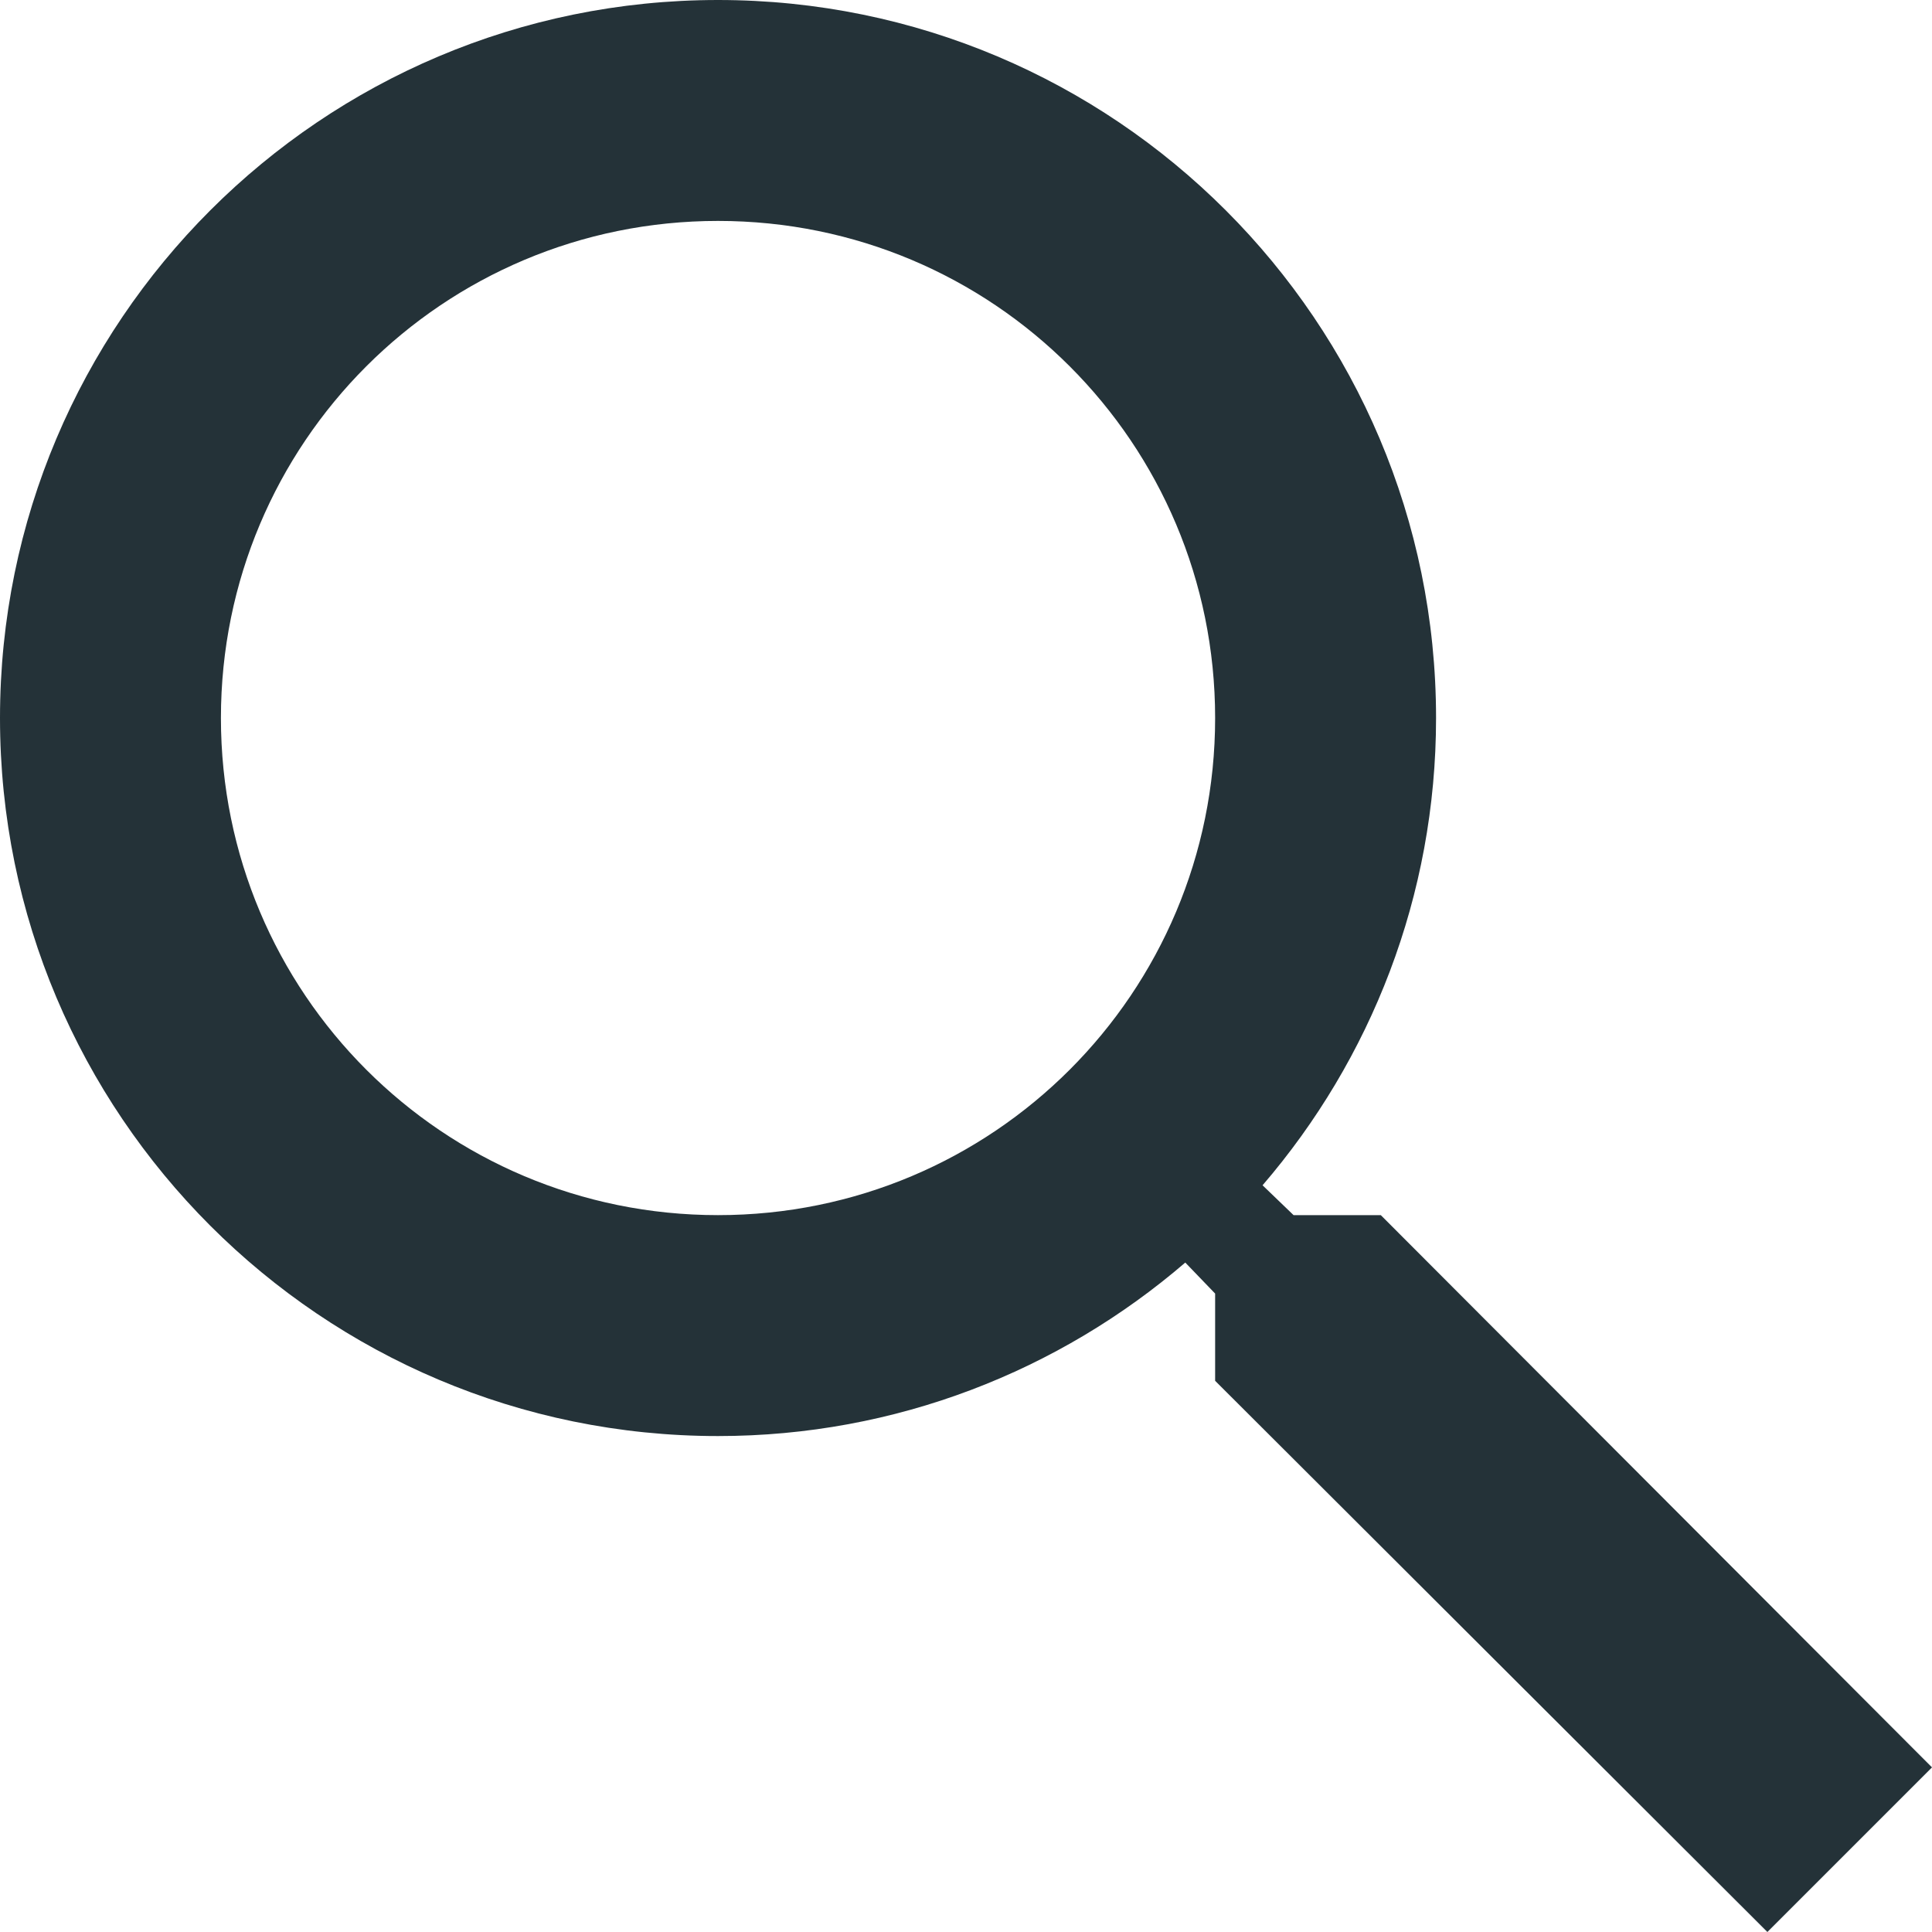
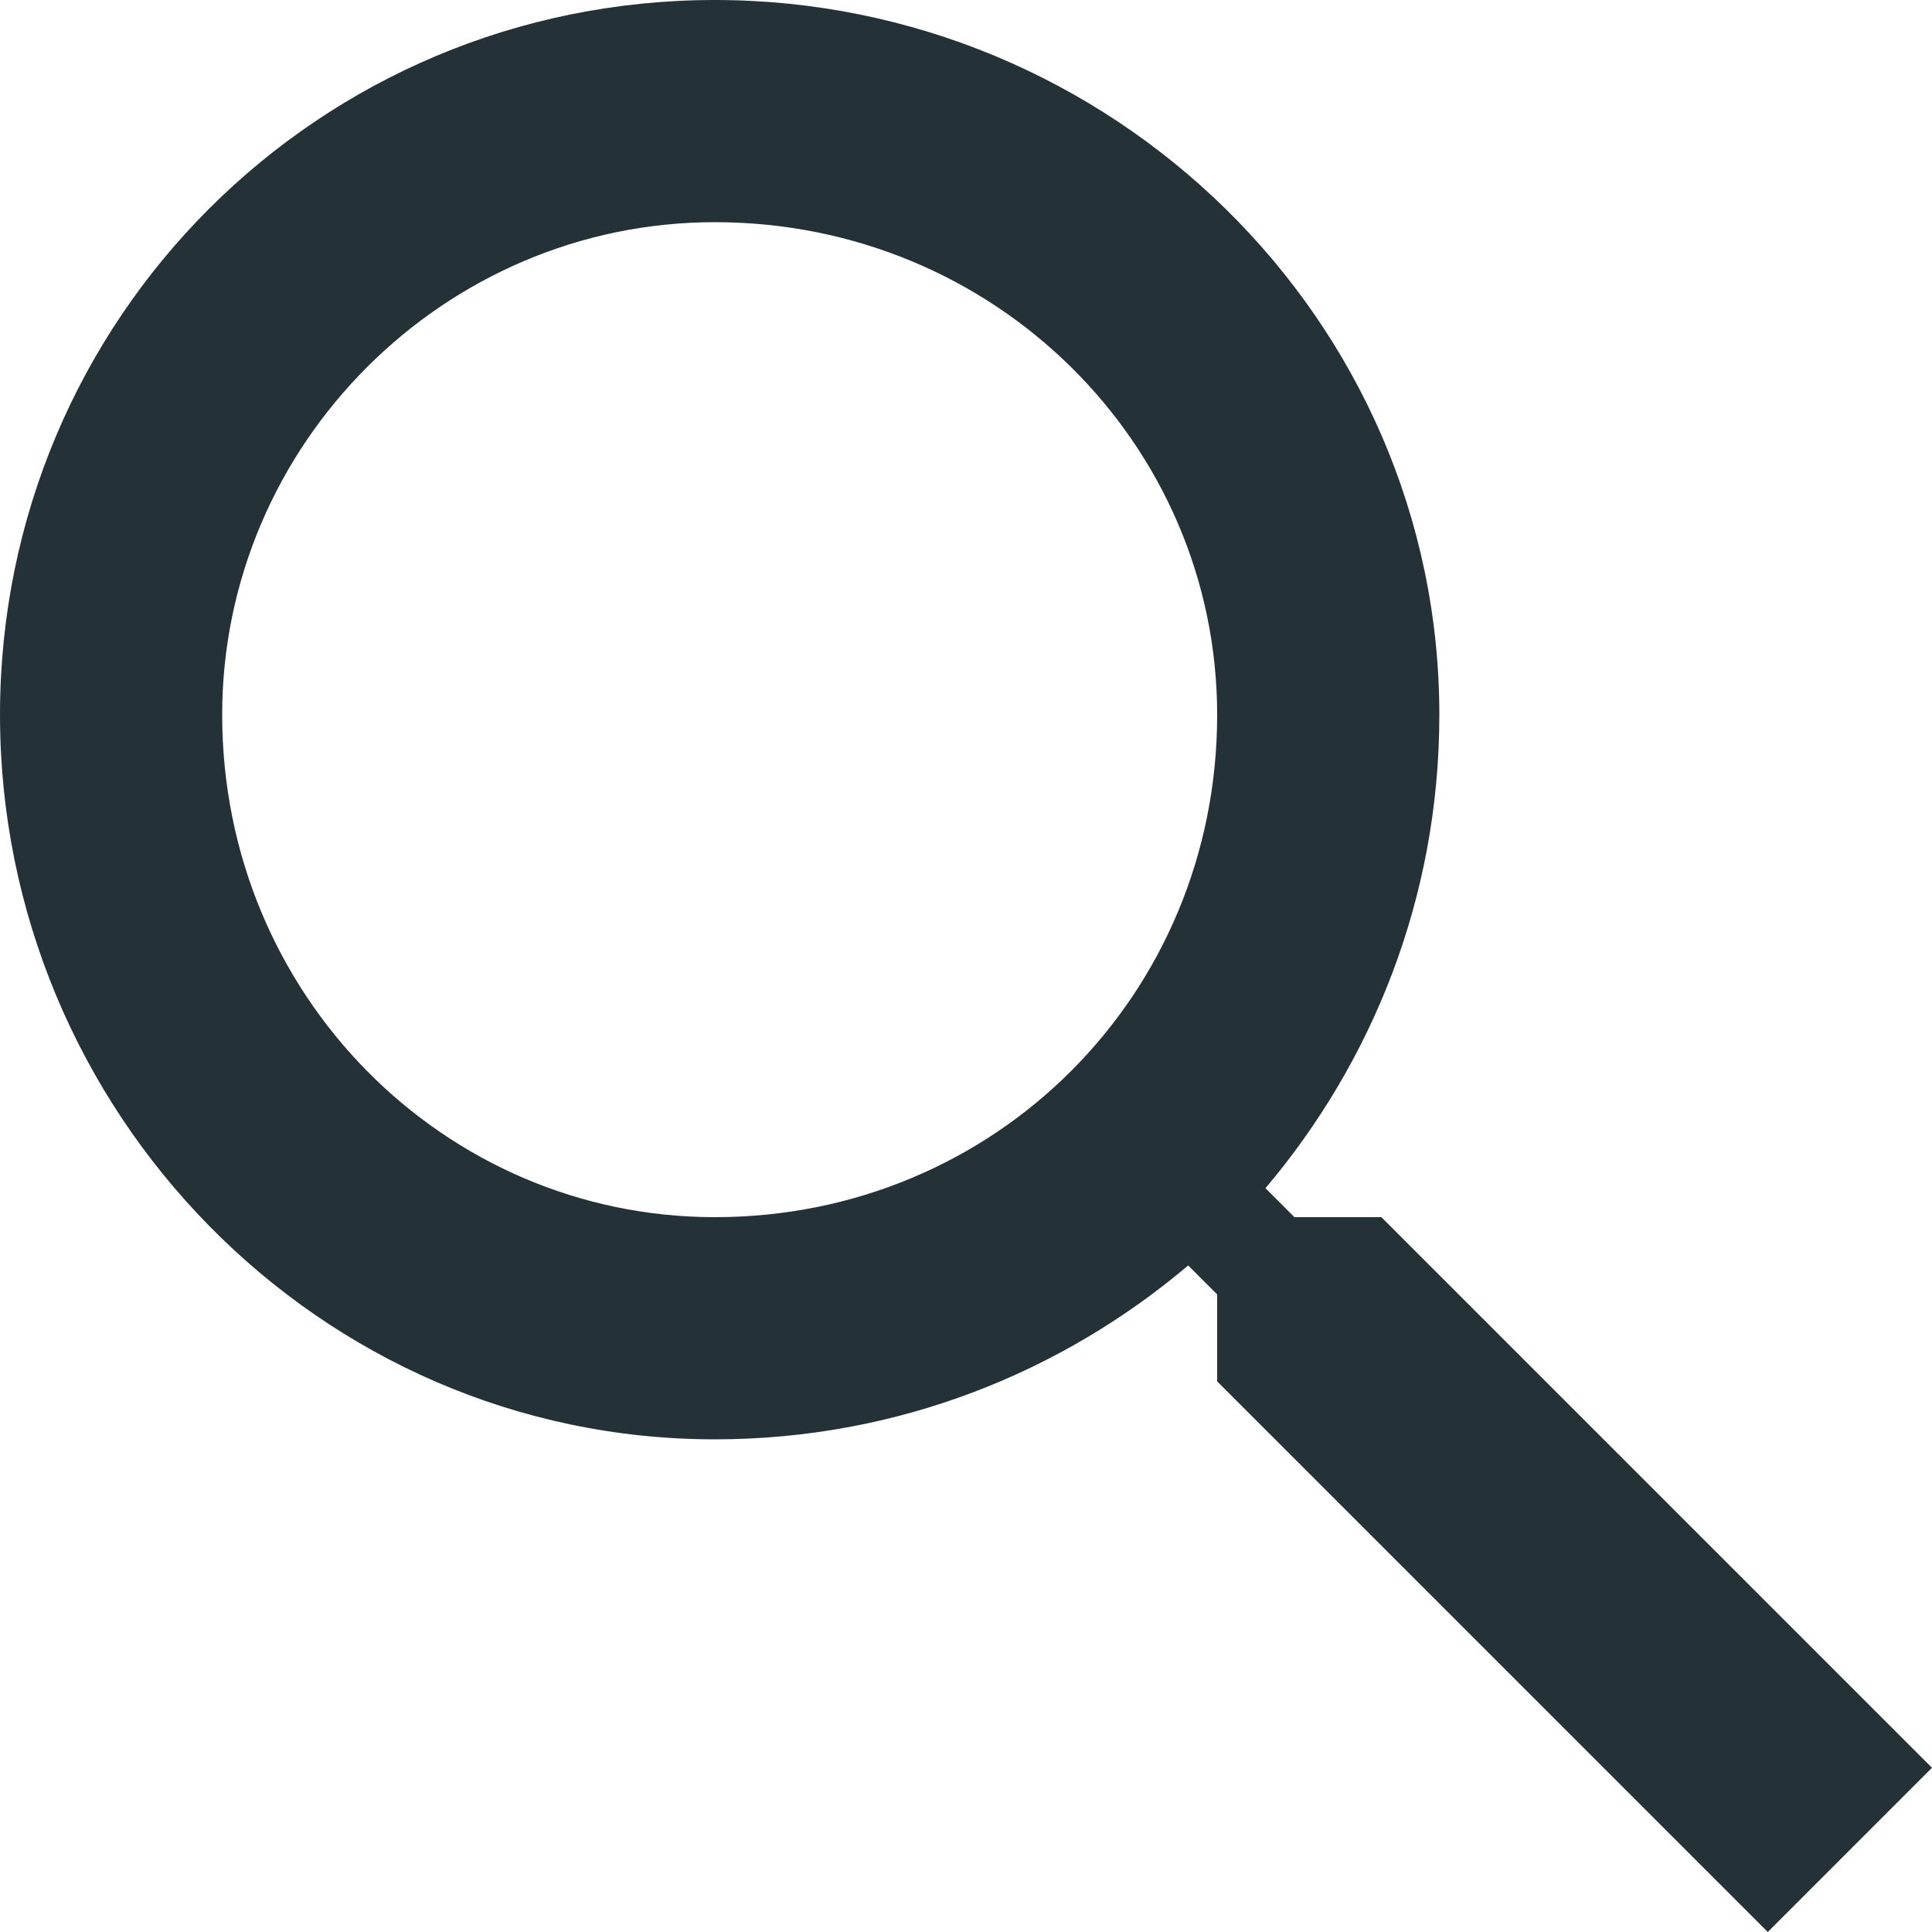
- <svg xmlns="http://www.w3.org/2000/svg" width="20px" height="20px" viewBox="0 0 20 20" version="1.1" stroke="none" stroke-width="1" fill-rule="evenodd" transform="translate(-40, -2131)" fill="#243238">
-   <path d="M54.294,2143.579 L53.391,2143.579 L53.07,2143.27 C54.191,2141.966 54.866,2140.274 54.866,2138.433 C54.866,2134.328 51.538,2131 47.433,2131 C43.328,2131 40,2134.328 40,2138.433 C40,2142.538 43.328,2145.866 47.433,2145.866 C49.274,2145.866 50.966,2145.191 52.27,2144.07 L52.579,2144.391 L52.579,2145.294 L58.296,2151 L60,2149.296 L54.294,2143.579 L54.294,2143.579 Z M47.433,2143.579 C44.585,2143.579 42.287,2141.28 42.287,2138.433 C42.287,2135.585 44.585,2133.287 47.433,2133.287 C50.28,2133.287 52.579,2135.585 52.579,2138.433 C52.579,2141.28 50.28,2143.579 47.433,2143.579 L47.433,2143.579 Z" id="icn-search,-find,-magnifier" />
+ <svg xmlns="http://www.w3.org/2000/svg" width="20" height="20" viewBox="0 0 20 20" fill="#243238">
+   <path d="M14.3 12.6L13.4 12.6 13.1 12.3C14.2 11 14.9 9.3 14.9 7.4 14.9 3.3 11.5 0 7.4 0 3.3 0 0 3.3 0 7.4 0 11.5 3.3 14.9 7.4 14.9 9.3 14.9 11 14.2 12.3 13.1L12.6 13.4 12.6 14.3 18.3 20 20 18.3 14.3 12.6 14.3 12.6ZM7.4 12.6C4.6 12.6 2.3 10.3 2.3 7.4 2.3 4.6 4.6 2.3 7.4 2.3 10.3 2.3 12.6 4.6 12.6 7.4 12.6 10.3 10.3 12.6 7.4 12.6L7.4 12.6Z" />
</svg>
